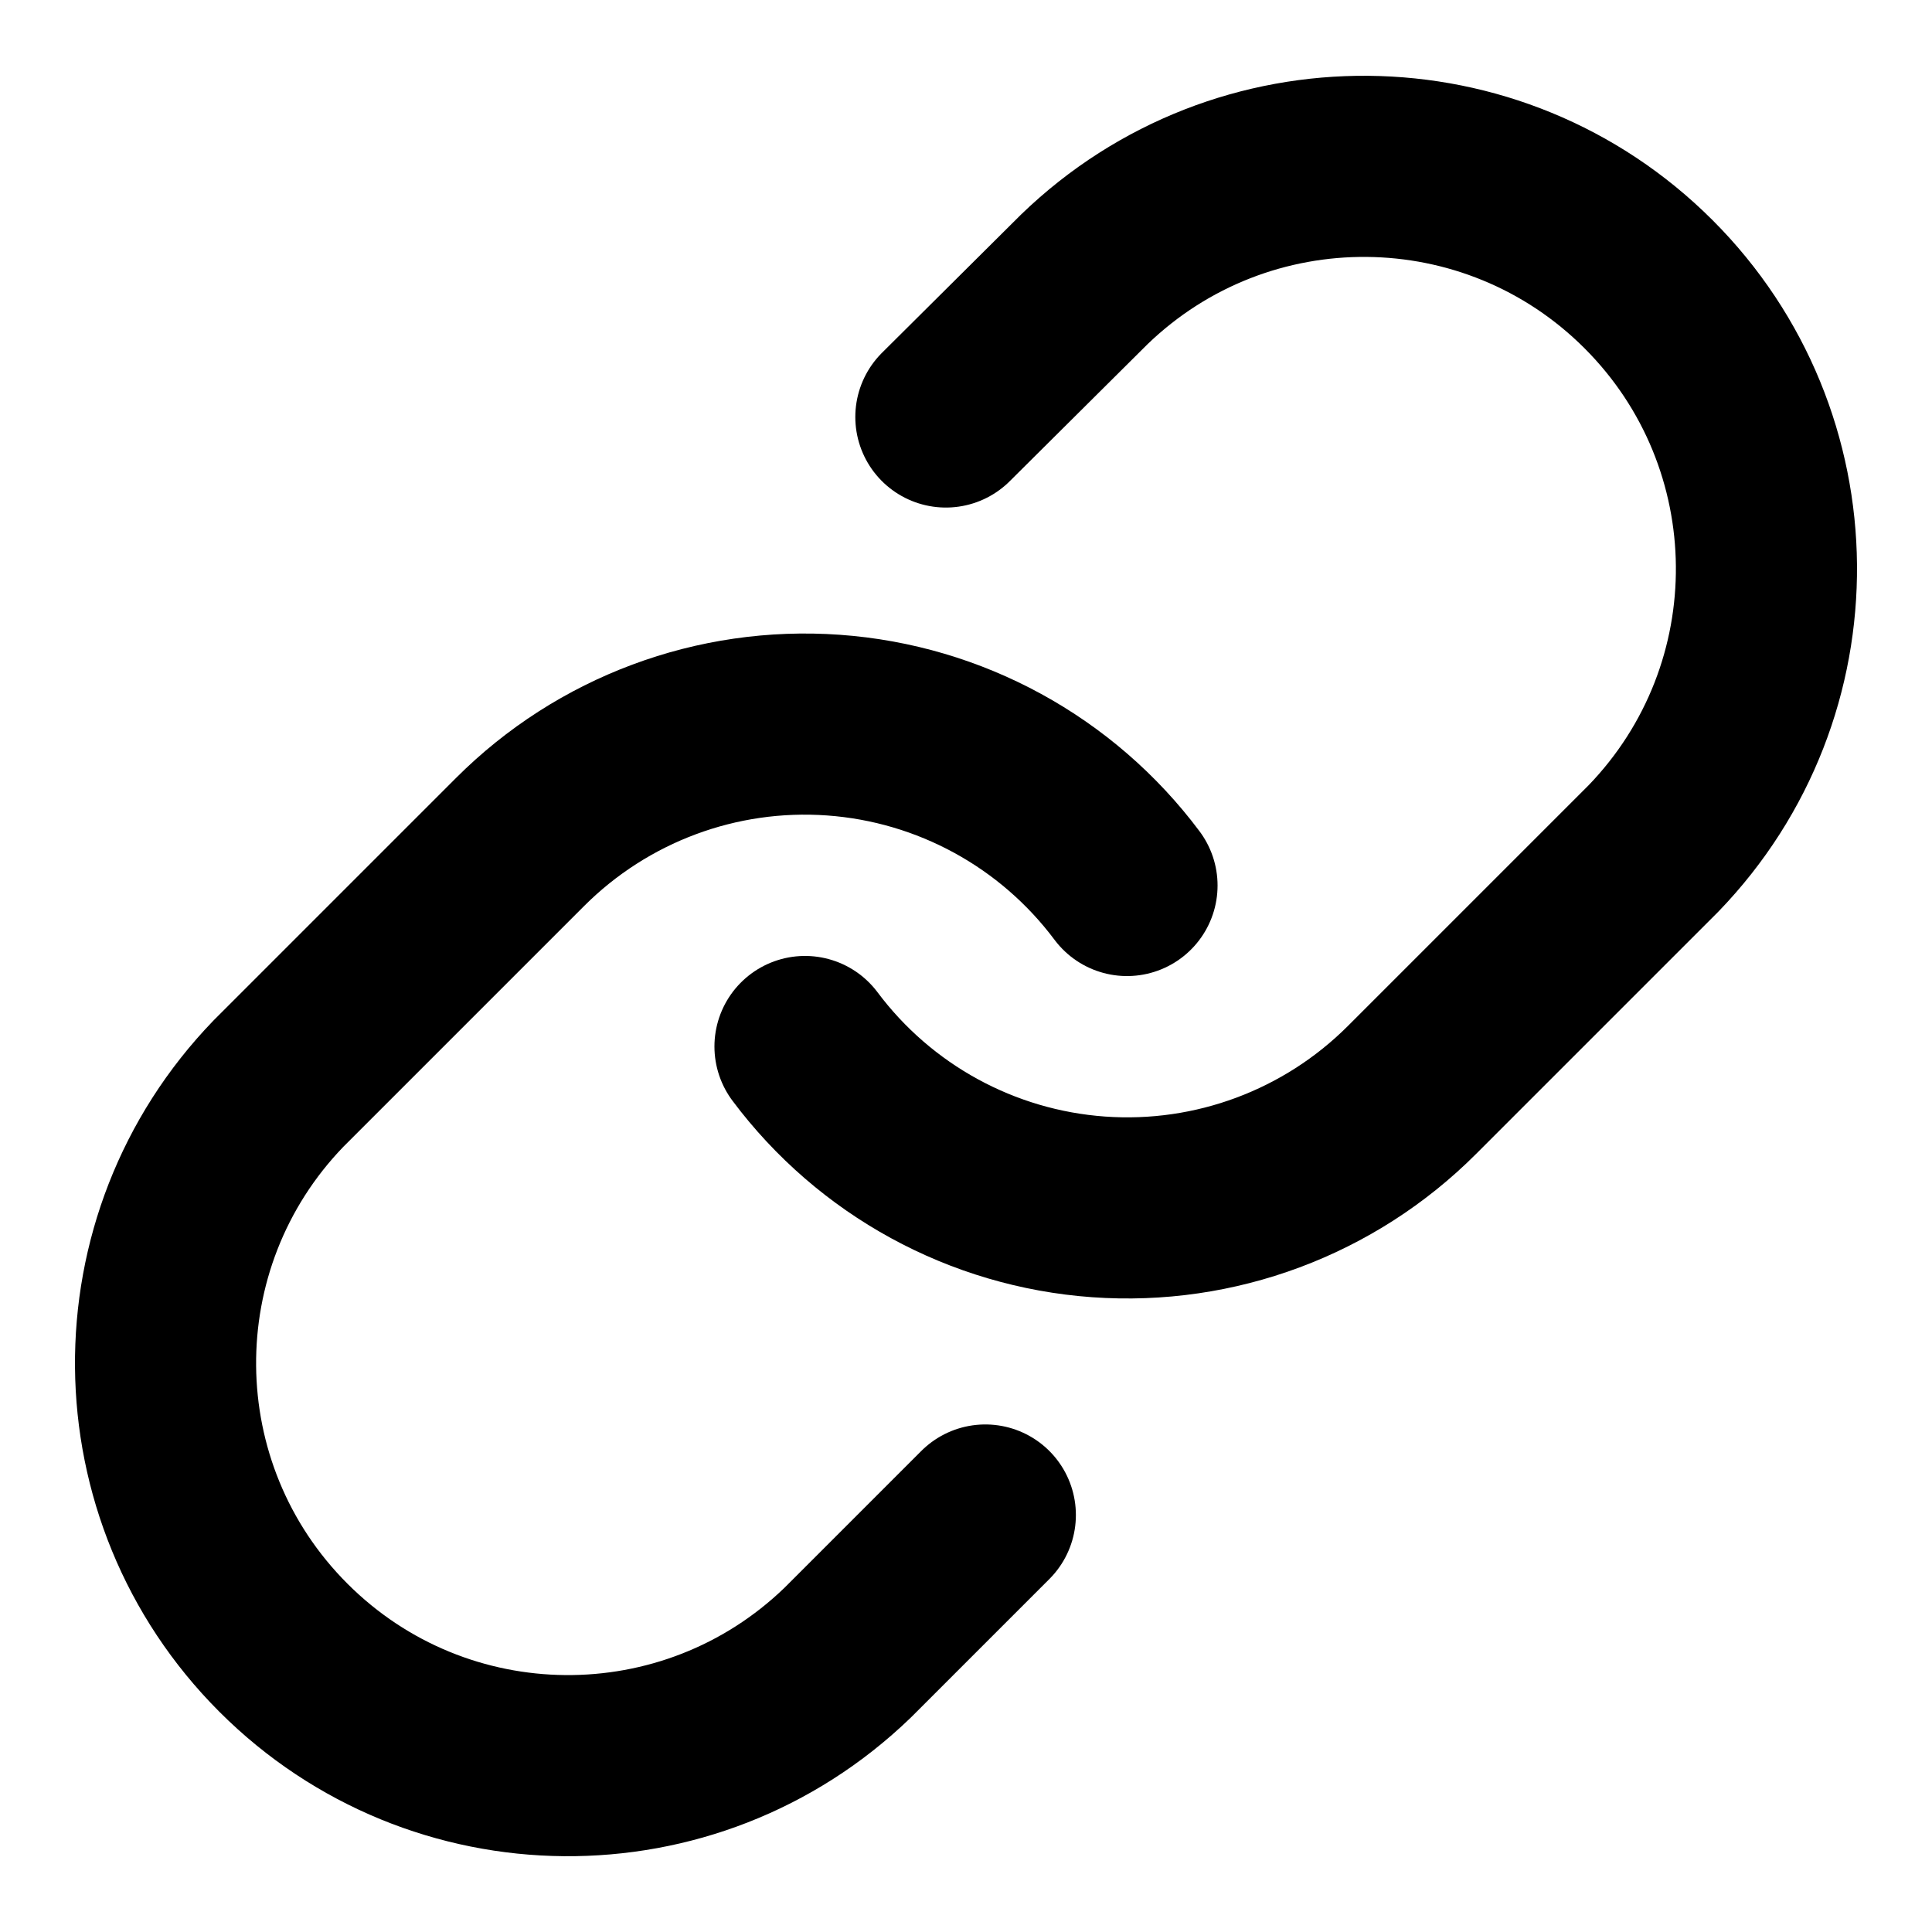
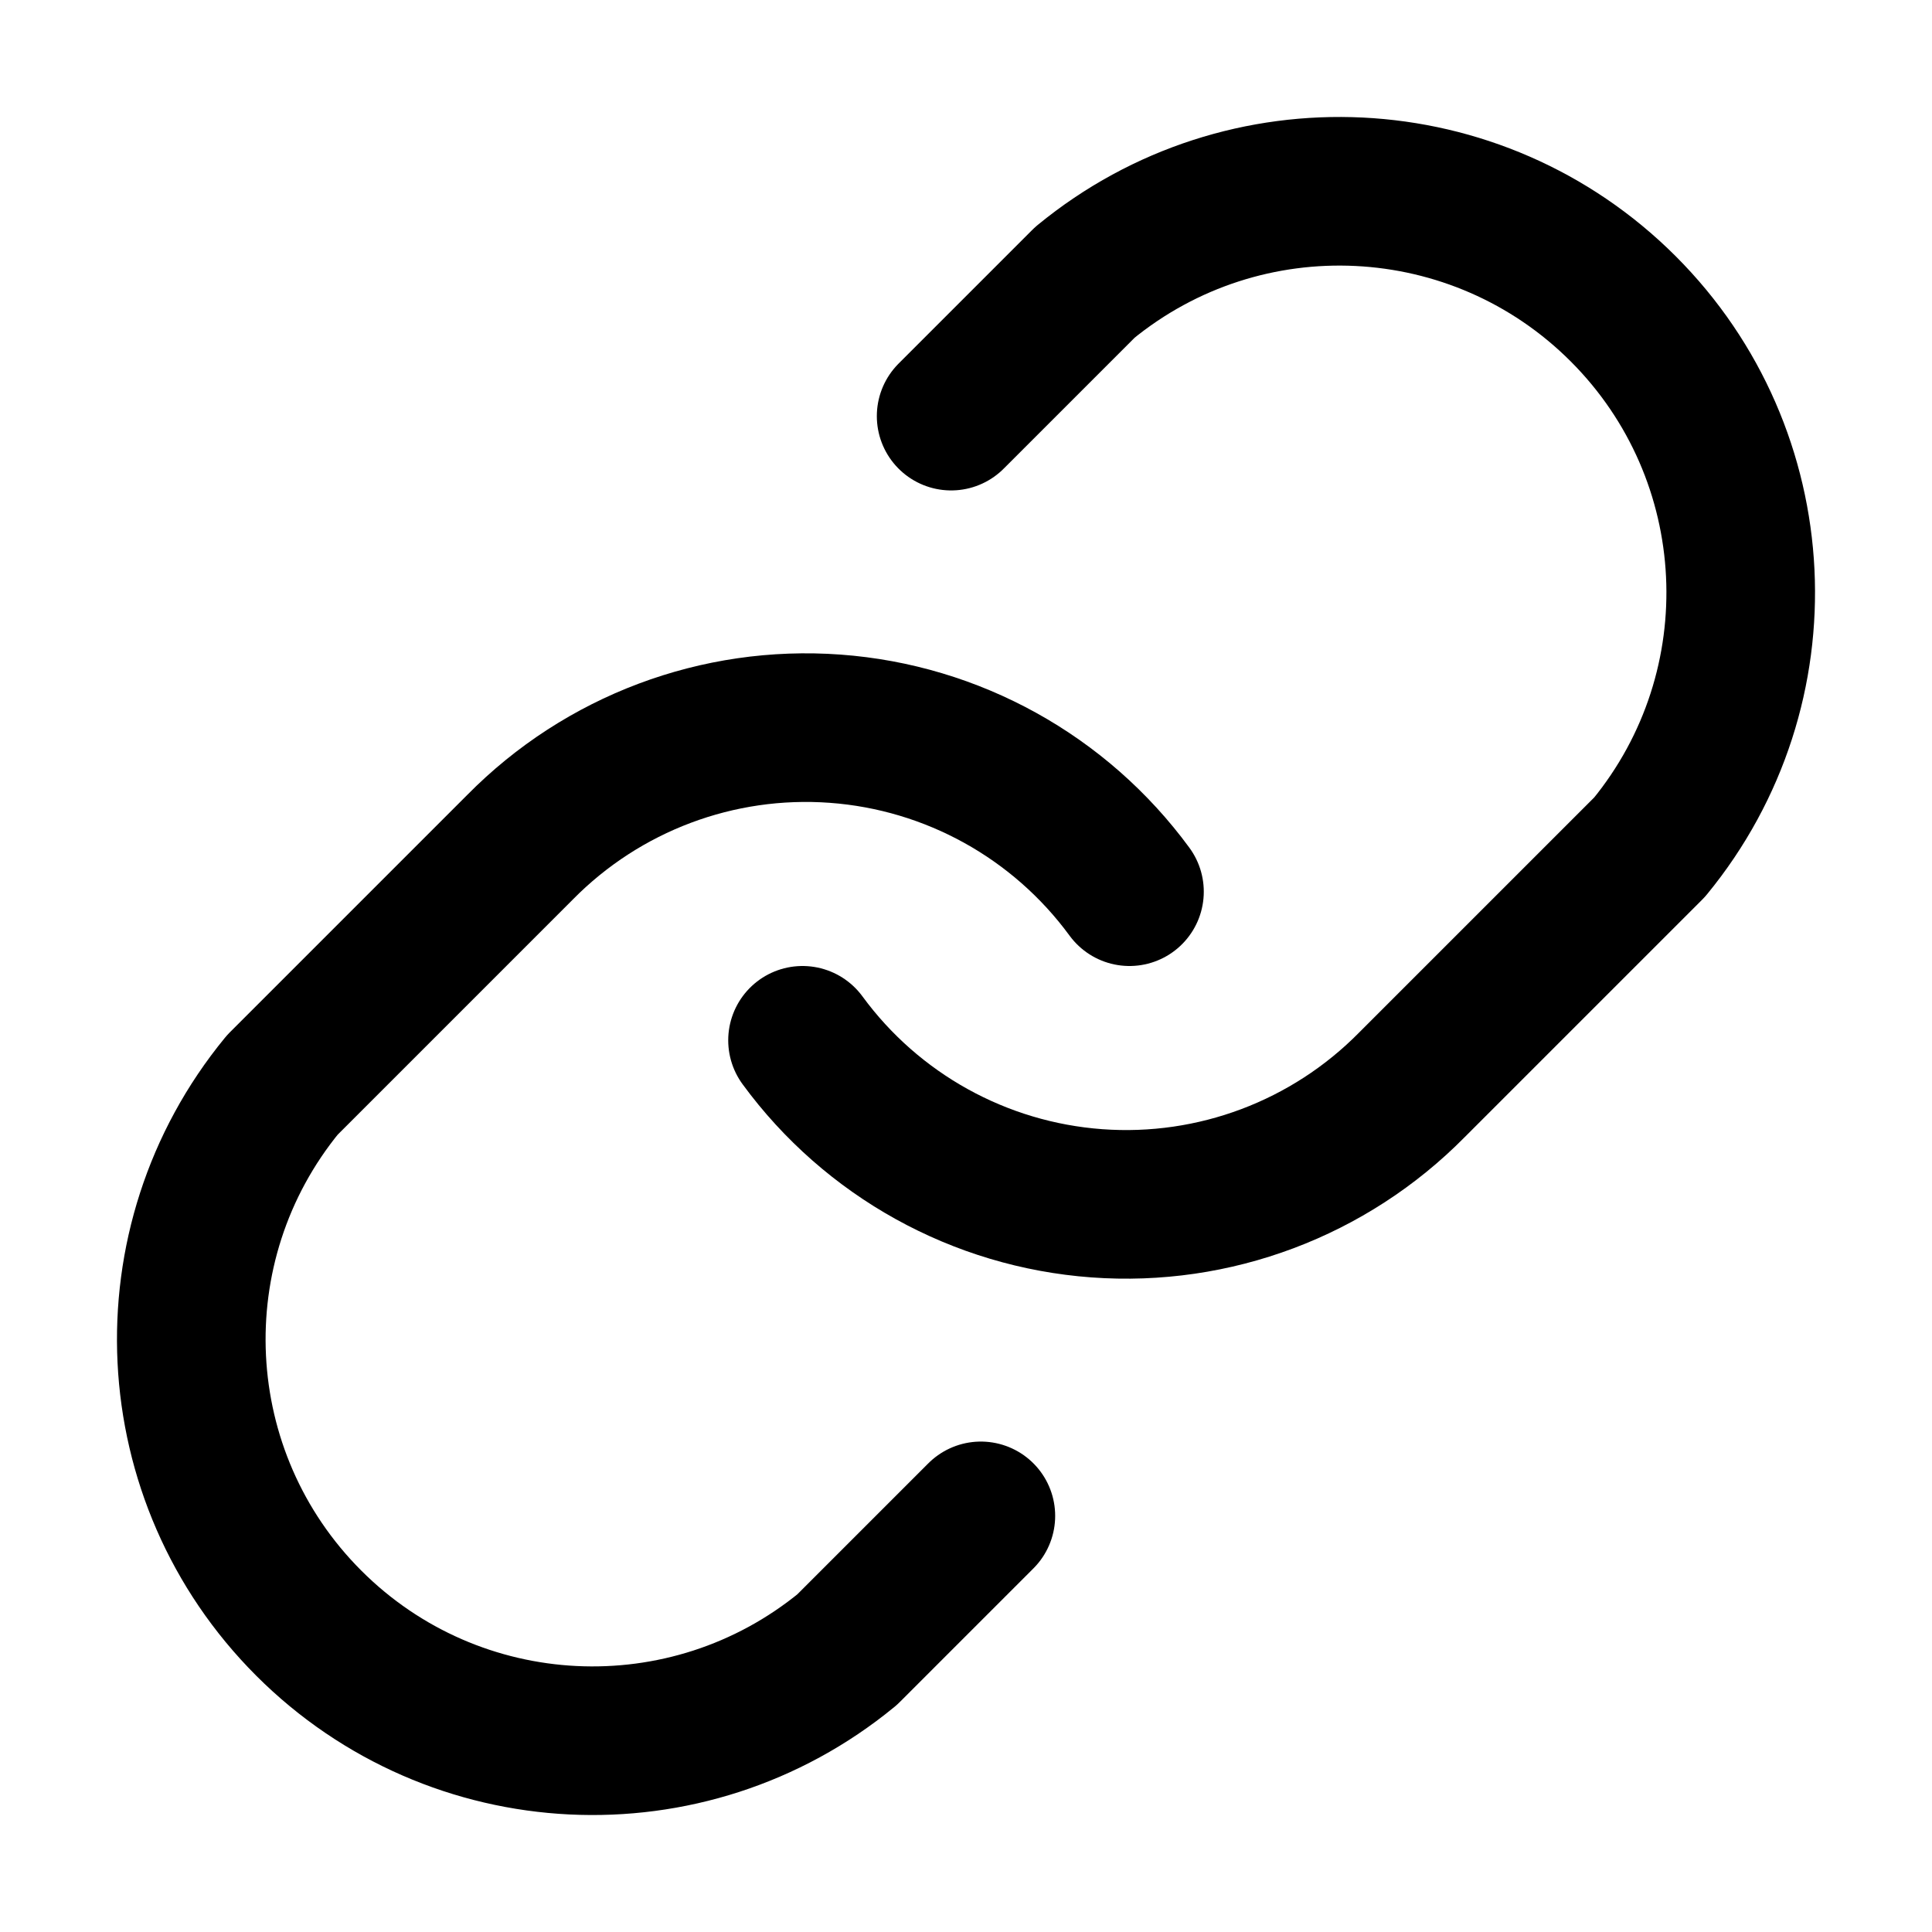
- <svg xmlns="http://www.w3.org/2000/svg" viewBox="0 0 24 24" fill="none" stroke="#000" stroke-width="2.25" stroke-linecap="round" stroke-linejoin="round">
-   <path d="M10 13a5 5 0 0 0 7.54.54l3-3a5 5 0 0 0-7.07-7.07l-1.72 1.71" />
-   <path d="M14 11a5 5 0 0 0-7.54-.54l-3 3a5 5 0 0 0 7.07 7.07l1.71-1.71" />
+ <svg xmlns="http://www.w3.org/2000/svg" viewBox="0 0 13 13" fill="none" stroke="#000" stroke-width="1" stroke-linecap="round" stroke-linejoin="round">
+   <path d="M5.4 7a2.7 2.7 0 0 0 4.1.3l1.6-1.6a2.7 2.7 0 0 0-3.8-3.8l-.9.9" />
+   <path d="M7.6 6a2.7 2.7 0 0 0-4.1-.3L1.9 7.3a2.7 2.7 0 0 0 3.8 3.8l.9-.9" />
</svg>
